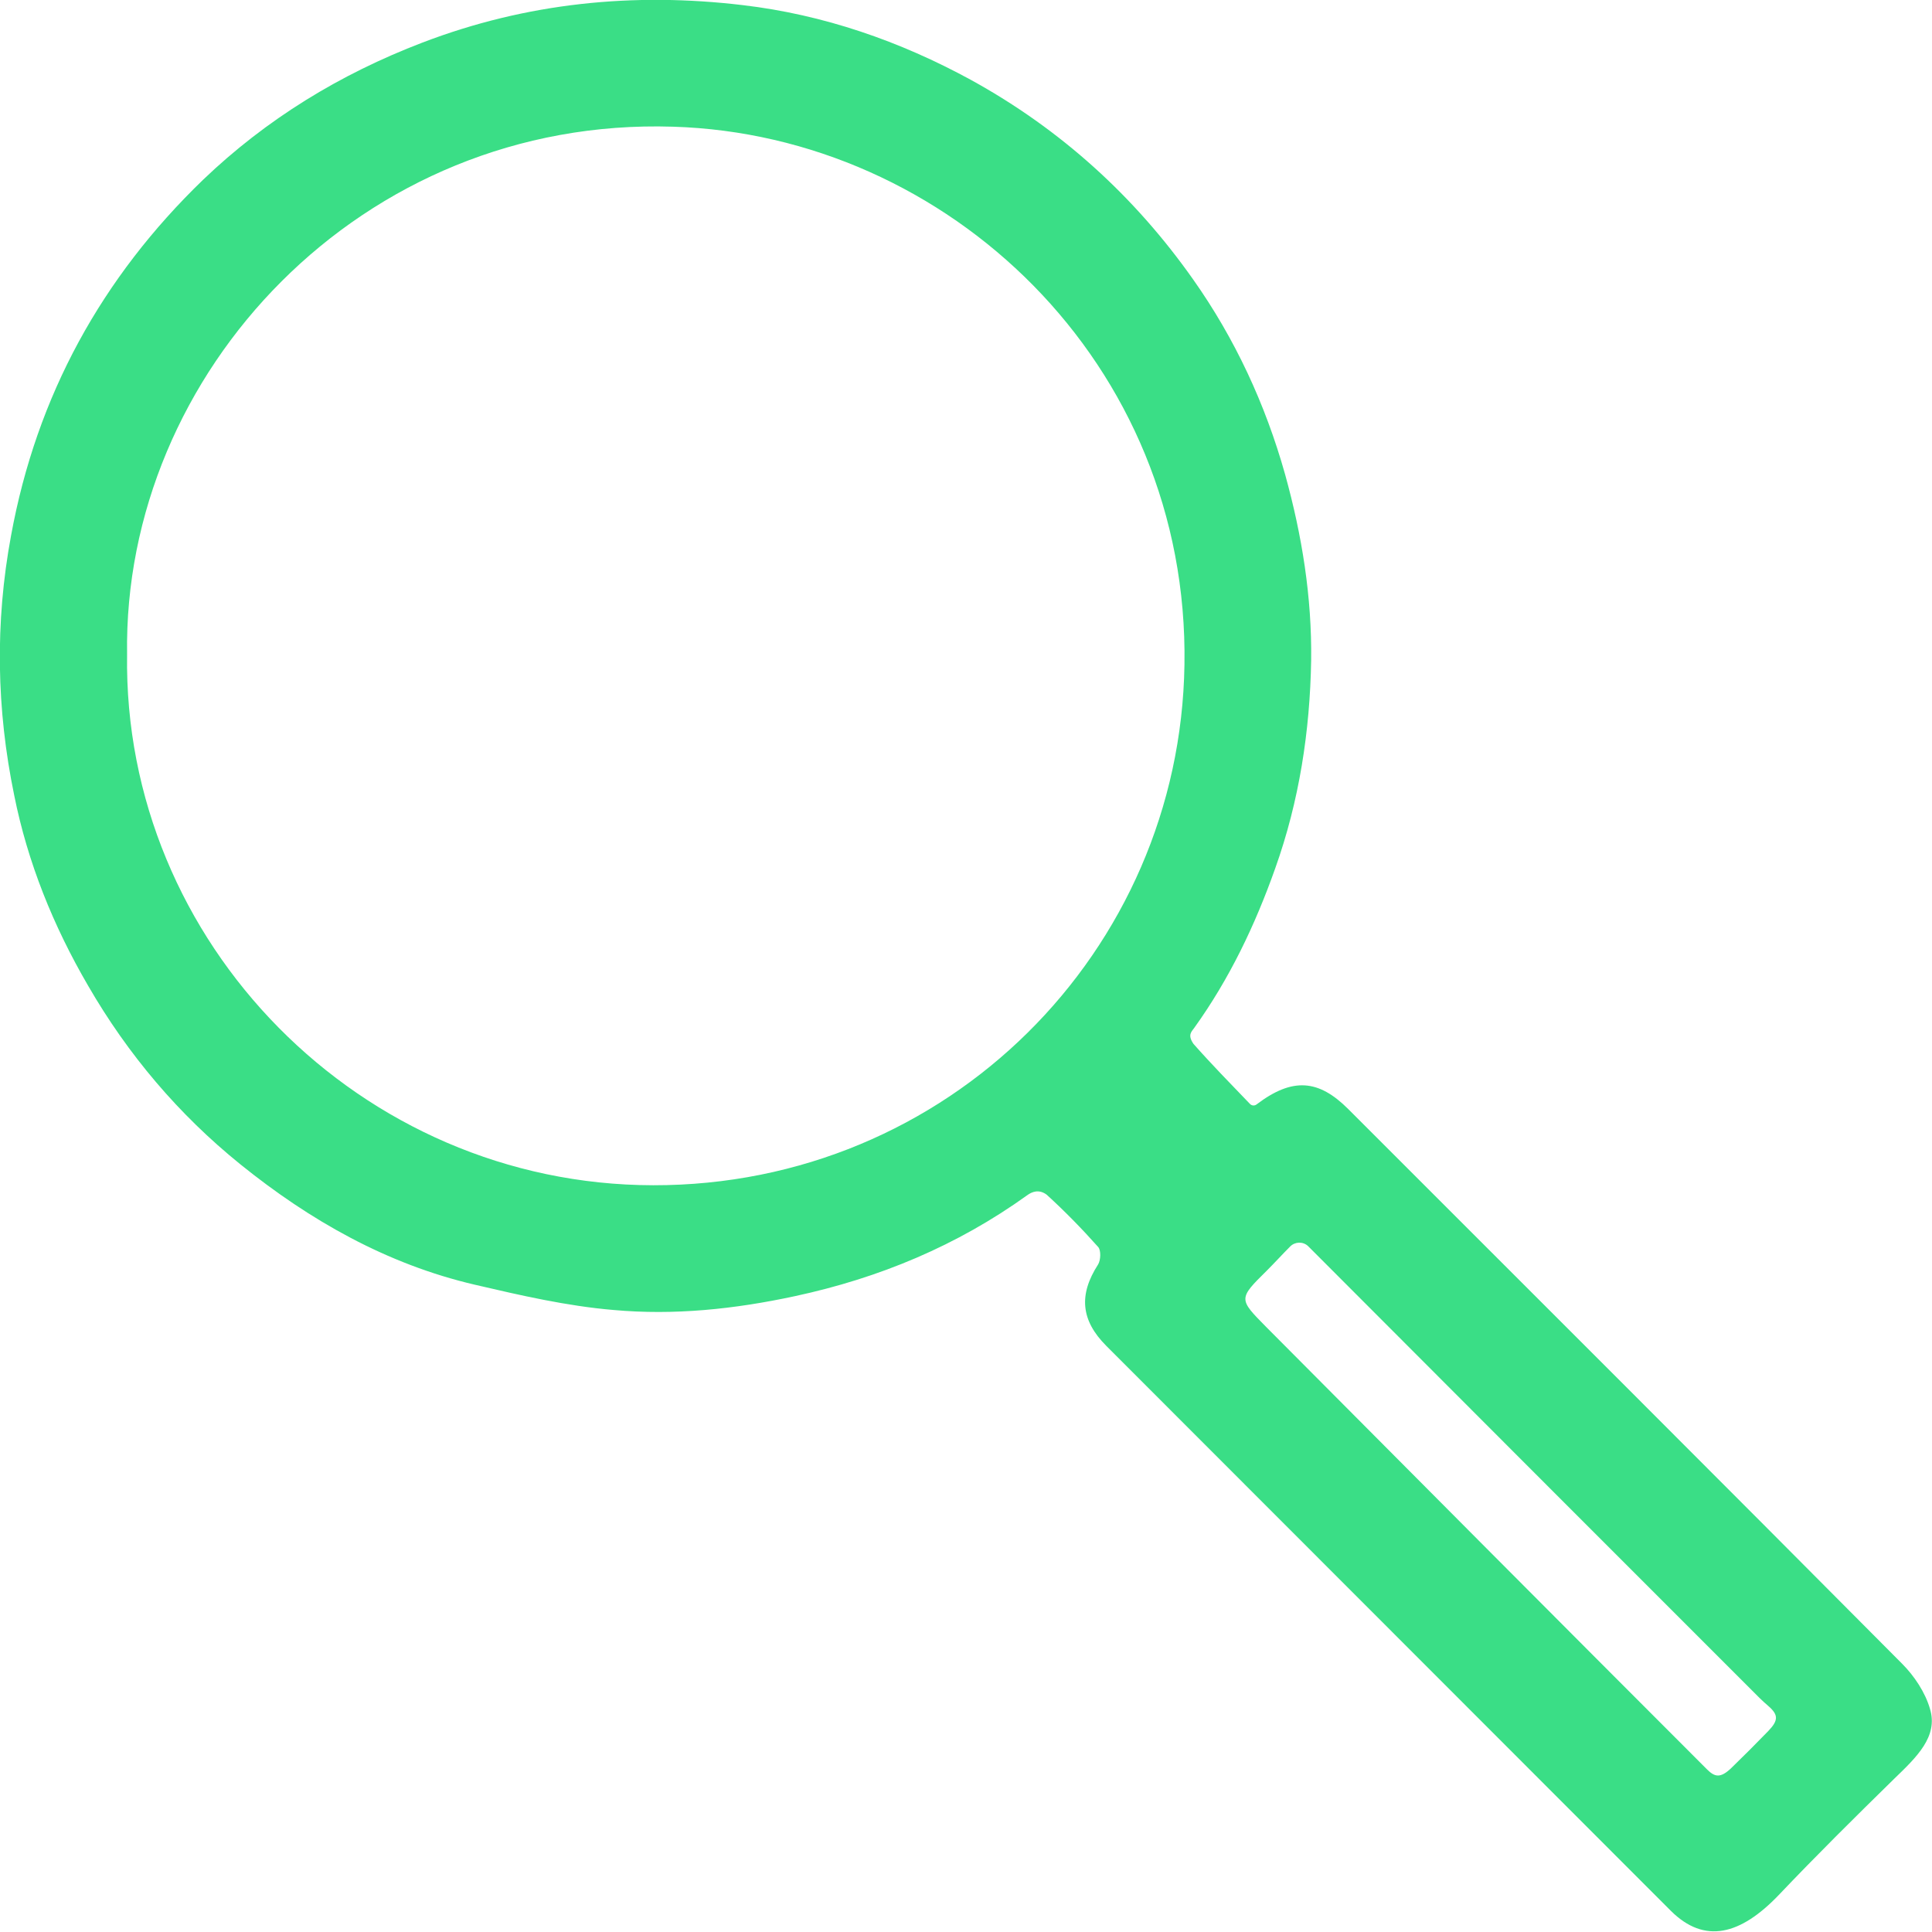
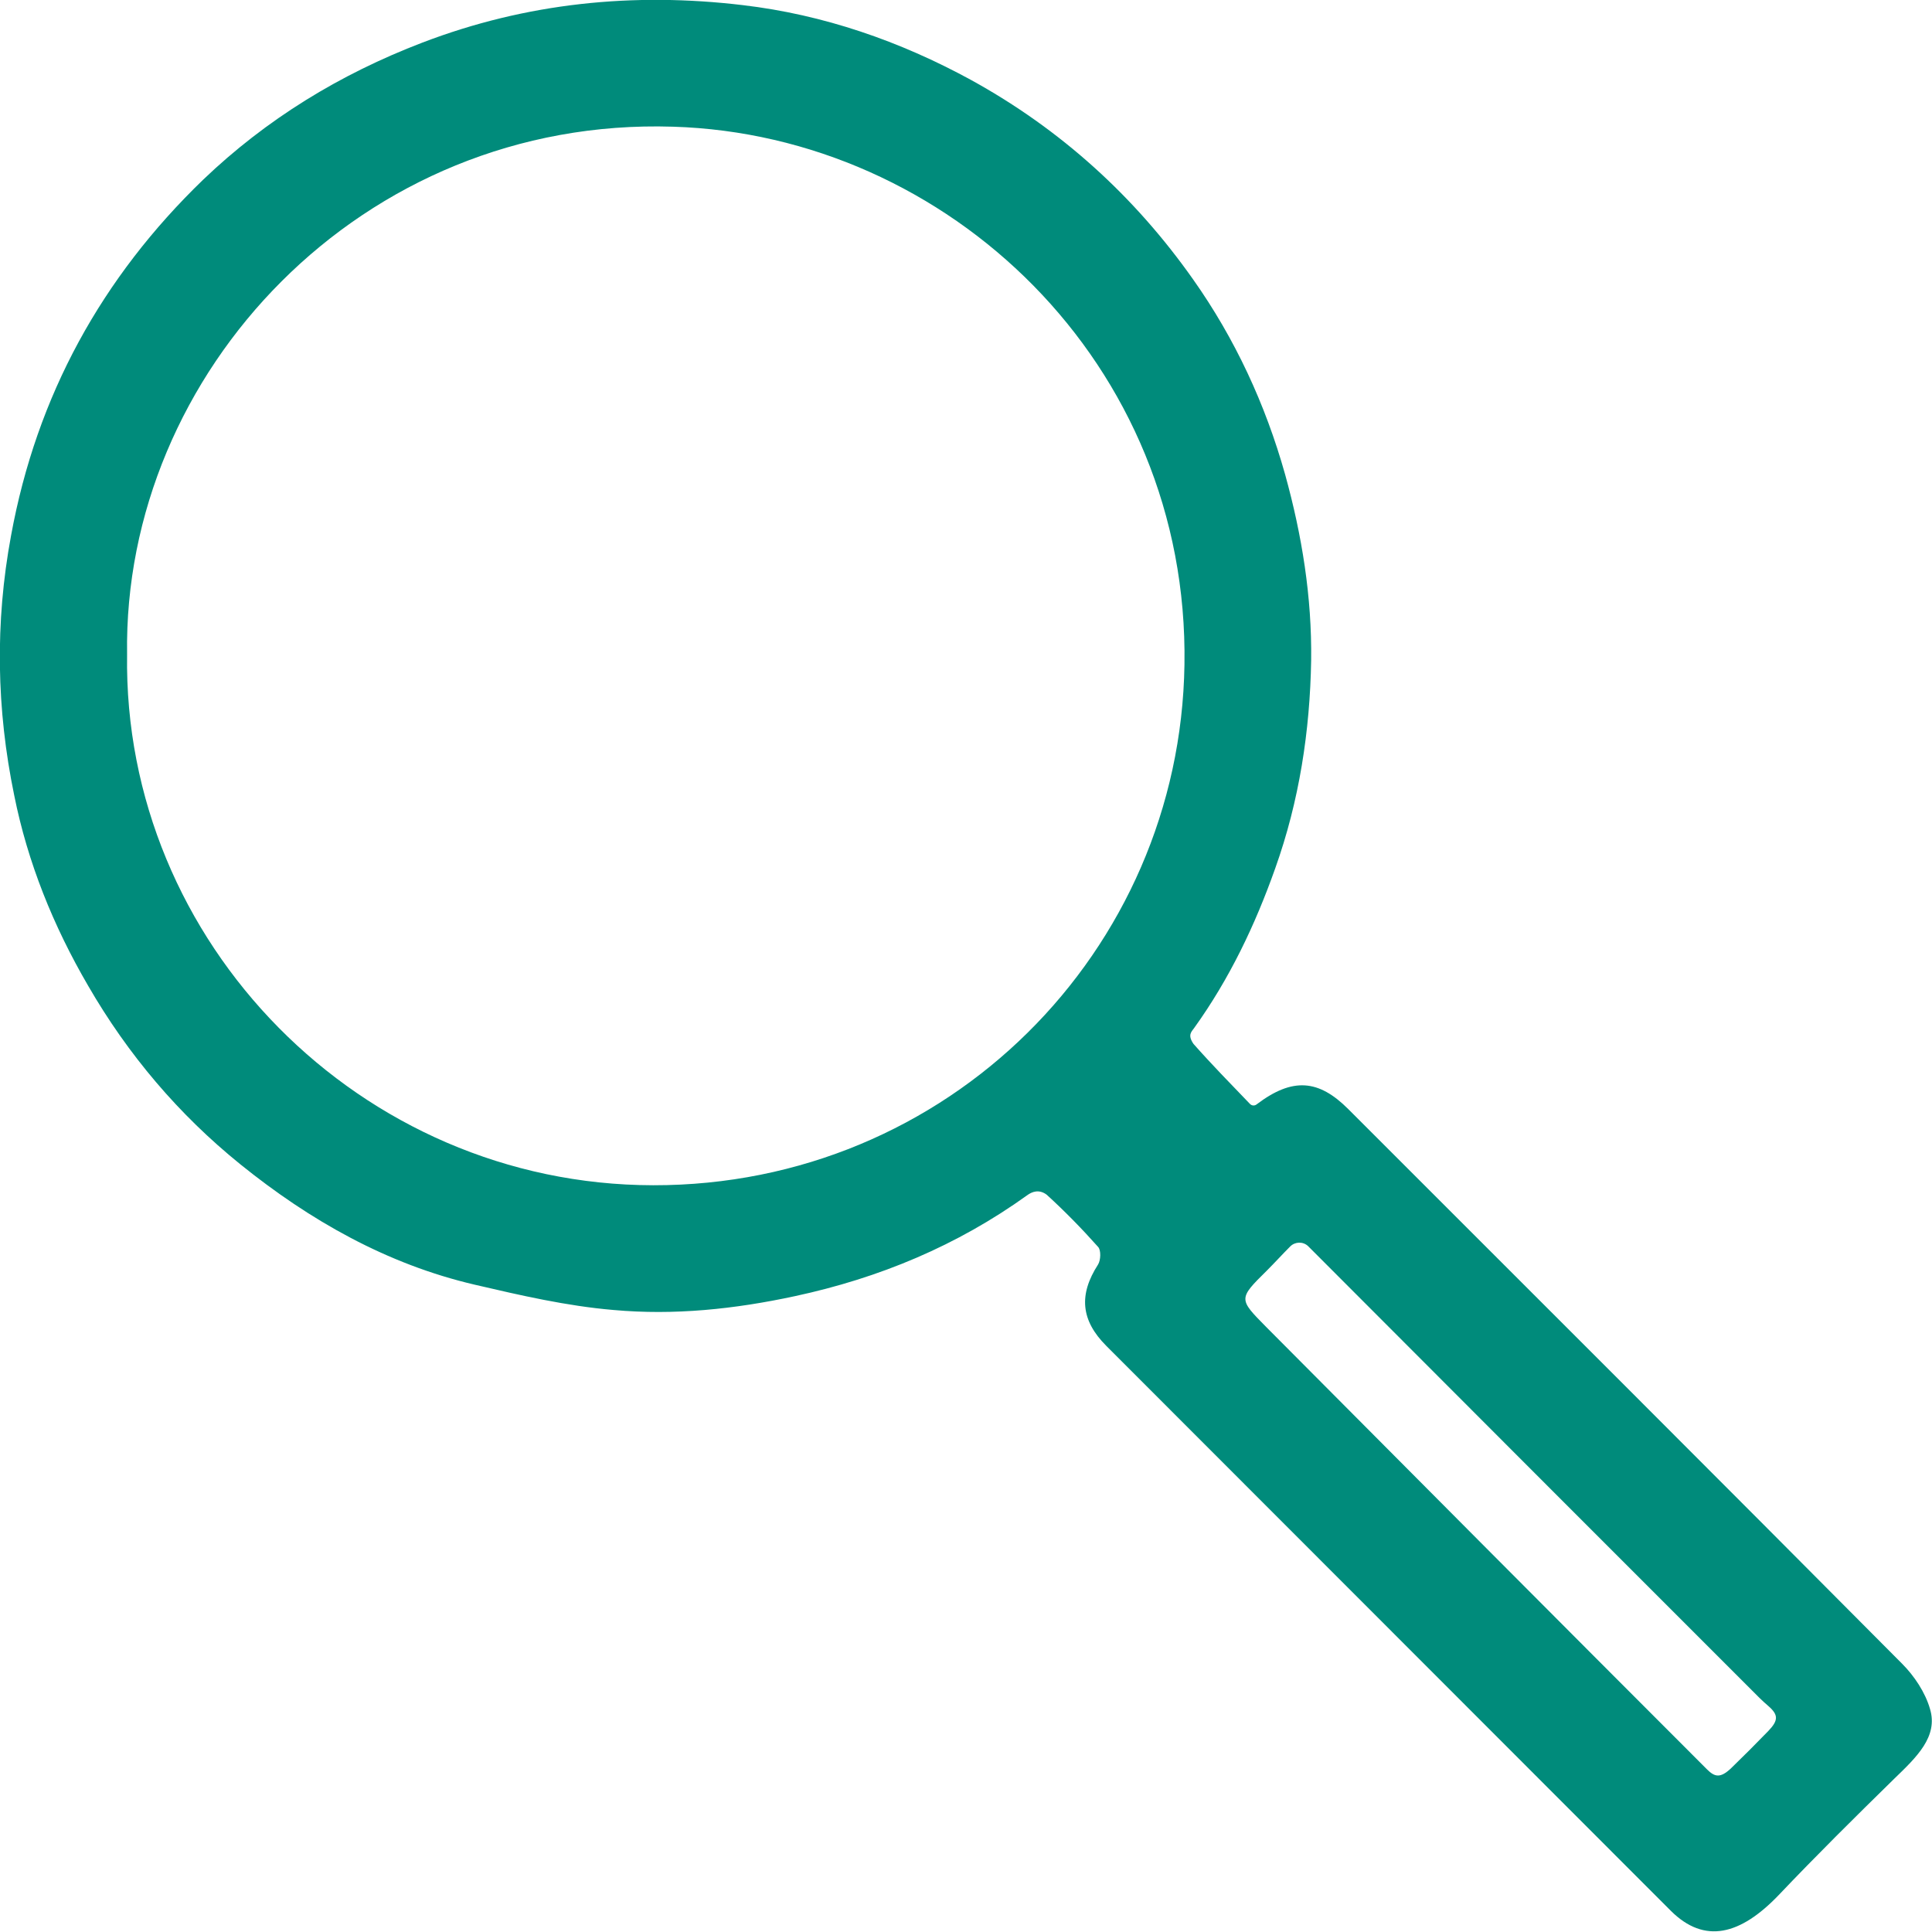
<svg xmlns="http://www.w3.org/2000/svg" version="1.1" id="Слой_1" x="0px" y="0px" viewBox="0 0 489.5 489.4" style="enable-background:new 0 0 489.5 489.4;" xml:space="preserve">
  <style type="text/css">
- 	.st0{fill:#3ADE86;}
+ 	.st0{fill:#008B7B;}
</style>
  <g>
    <path class="st0" d="M316.7,279.7c0.5,0.5,1.2,0.5,1.7,0.1c9.1-6.9,15.7-6.3,23.2,1.2c46.8,46.8,93.6,93.5,140.3,140.5   c3.1,3.1,5.9,7.3,7.1,11.5c2.1,7-3.4,12.2-9.1,17.7c-10,9.8-19.6,19.3-29.3,29.5c-9.6,10-18.7,12.5-27.3,3.9   c-47.7-47.7-95.3-95.4-143-143.1c-6.5-6.5-7-13-2.1-20.6c0.7-1.1,0.8-3.7,0-4.5c-4.1-4.6-8.4-9-13-13.2c-2-1.5-3.8-0.7-4.9,0.1   c-17.8,12.8-37.5,21-58.9,25.6c-15.3,3.3-30.6,4.9-46,3.5c-11.8-1-23.5-3.7-35.1-6.4c-22.3-5.2-41.8-16.3-59.4-30.5   c-15.6-12.6-28.5-27.8-38.6-45.3c-8.8-15.1-15.3-31.2-18.7-48.2c-4.5-21.8-4.9-43.7-0.8-65.8c6.5-35.5,23-65.4,48.7-90.2   C67.5,30.2,86.1,18.8,107,10.8C133.4,0.7,160.5-2,188.2,1.3c20.4,2.4,39.8,9.1,57.9,19c22.7,12.5,41.4,29.5,56.2,50.5   c10.6,15,18.3,31.6,23.3,49.4c4.3,15.5,6.8,31.1,6.6,47.1c-0.3,17.9-3,35.6-9.1,52.7c-5.1,14.4-11.6,28-20.5,40.4   c-0.7,1-1.8,1.8-0.2,4.1C307,269.7,311.8,274.6,316.7,279.7z M32.2,165.8c-1.1,73,59.1,134.4,133.3,134.5   c74.6,0.1,133.5-59.2,134.6-131.9C301.3,92,240.1,34.2,170.5,32.1C91.6,29.6,31.1,94.5,32.2,165.8z M331.4,315.7   c-1.3-1.2-3.3-1.1-4.5,0.1l0,0c-2,2-3.9,4.1-5.9,6.1c-7.3,7.2-7.2,7.2-0.2,14.3c37.2,37.4,74.4,74.8,111.7,112.1c2,2,3.4,2.2,6-0.2   c3.2-3.1,6.4-6.3,9.5-9.5c2.6-2.7,2.6-4.1,0.1-6.3c-0.8-0.7-1.6-1.4-2.3-2.1c-37.9-37.9-75.8-75.8-113.7-113.8   C331.9,316.2,331.7,316,331.4,315.7z" />
  </g>
</svg>
